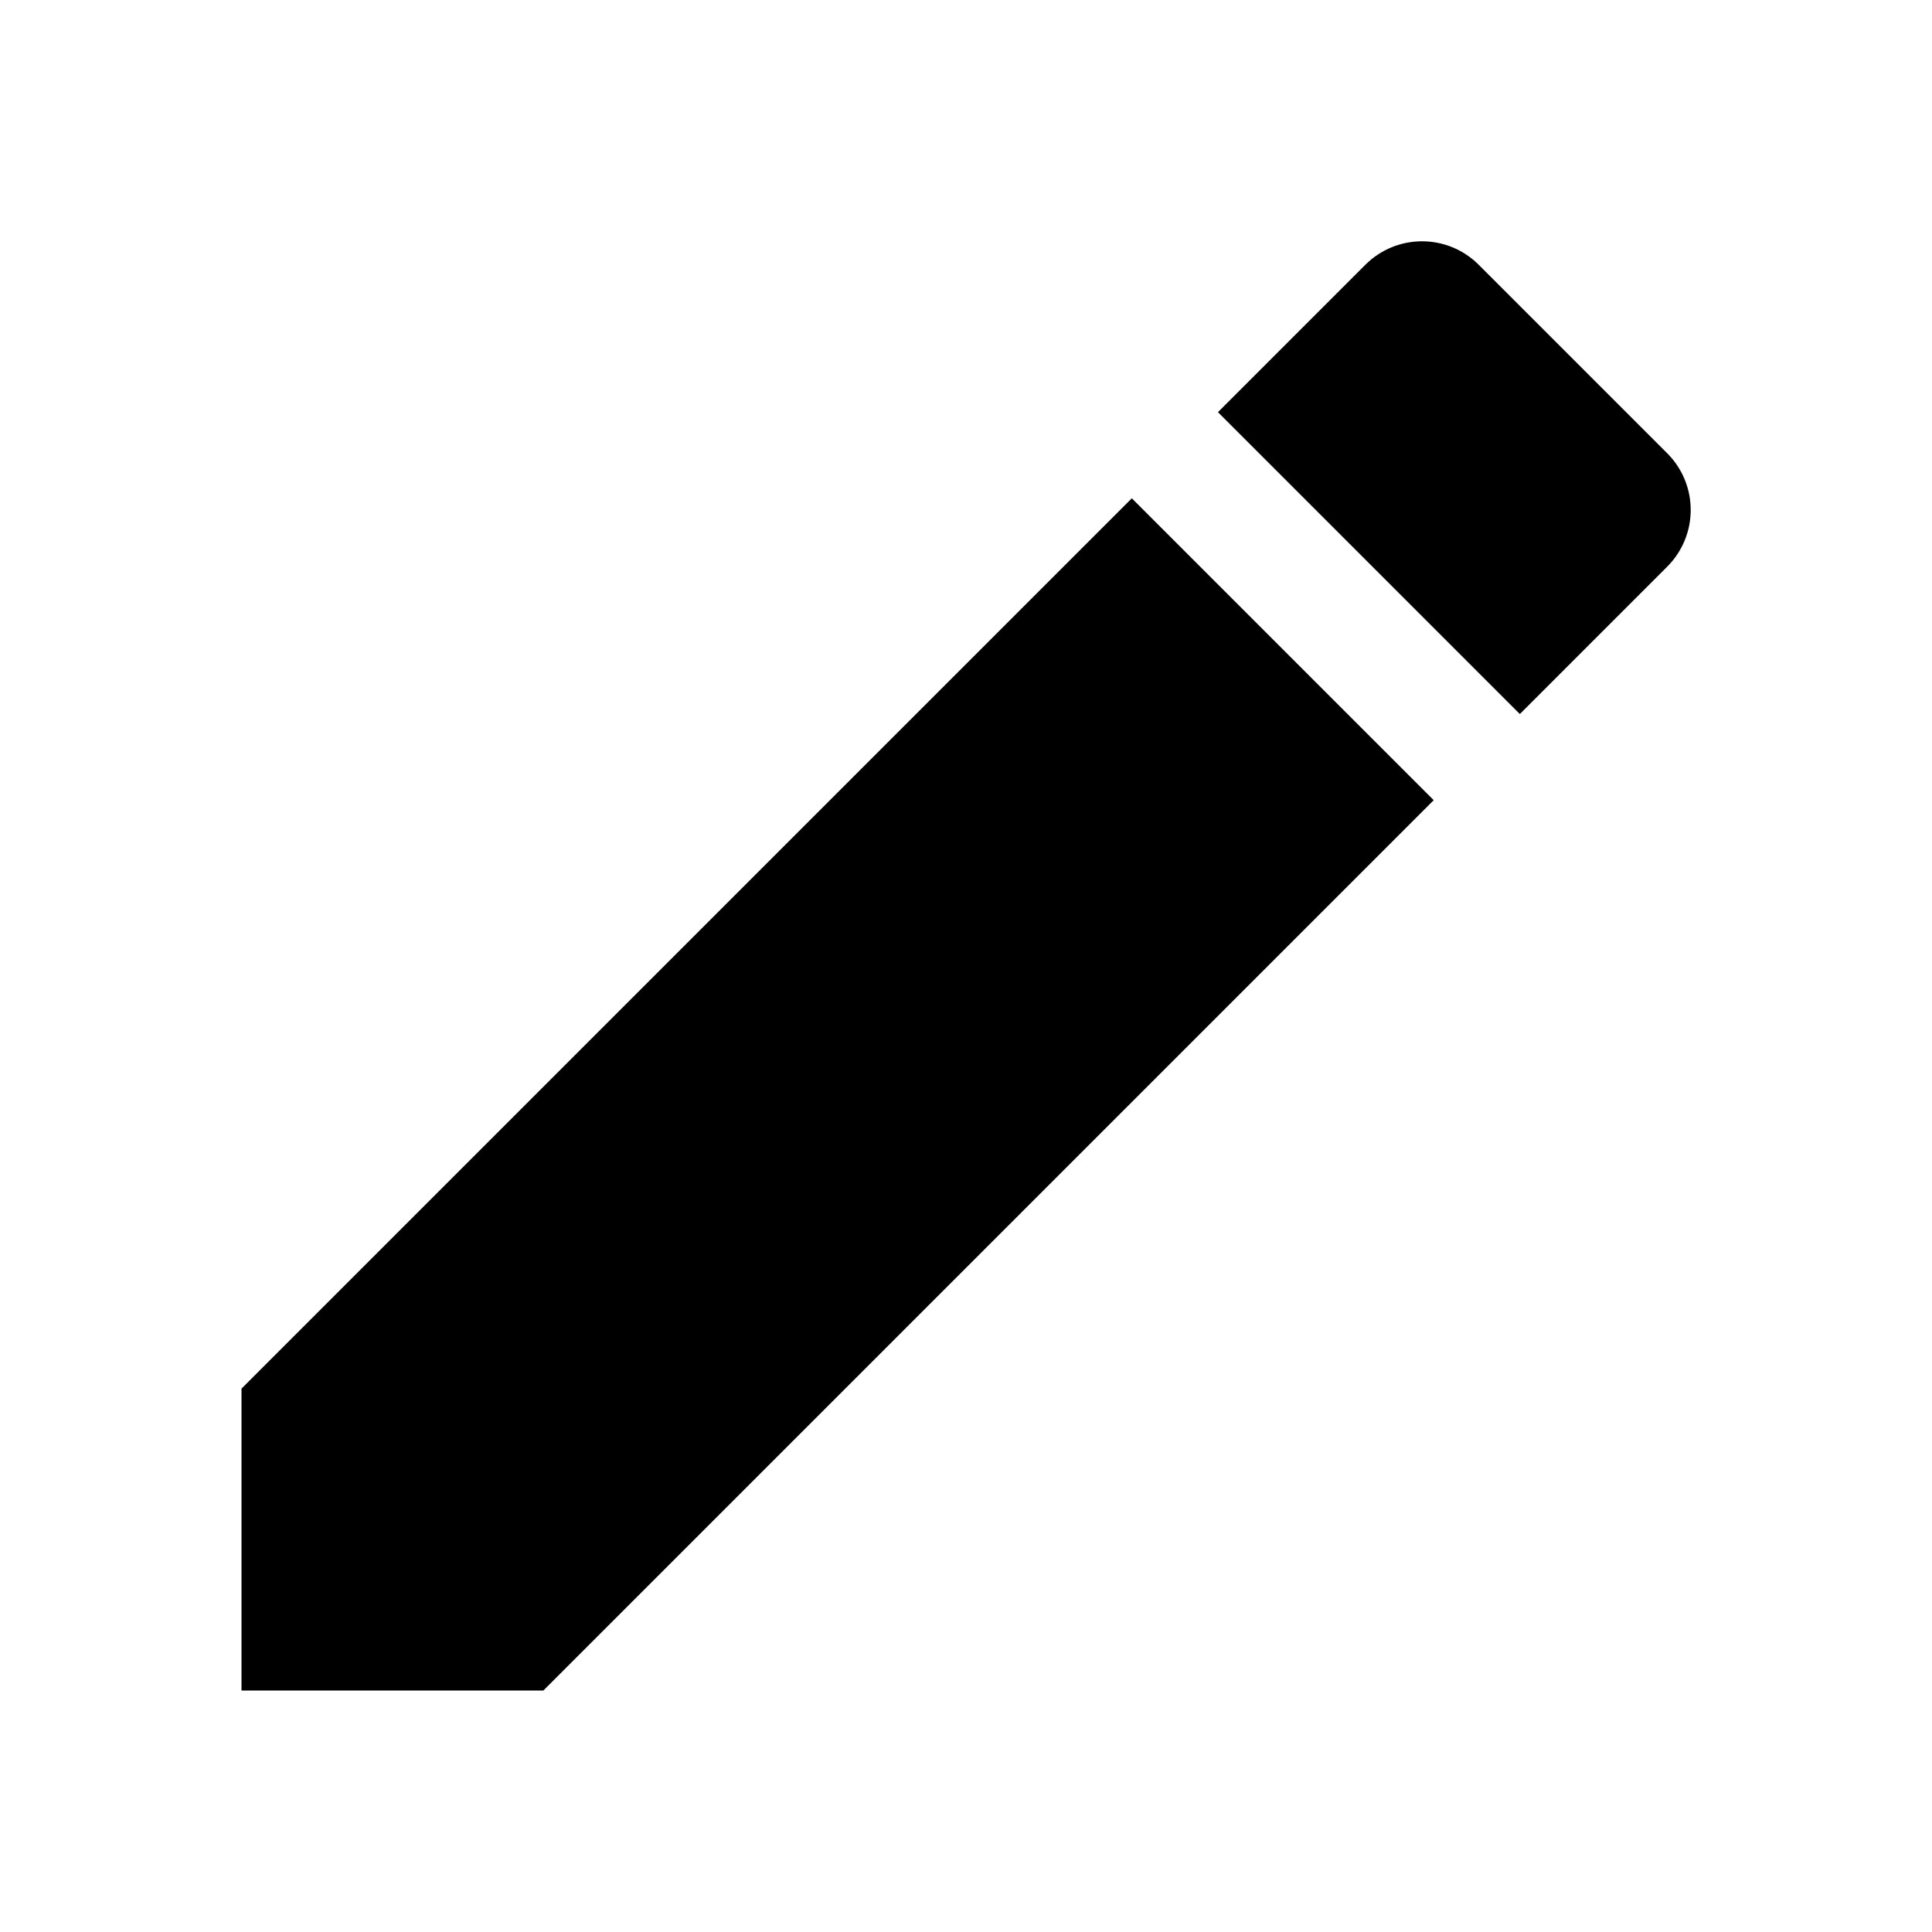
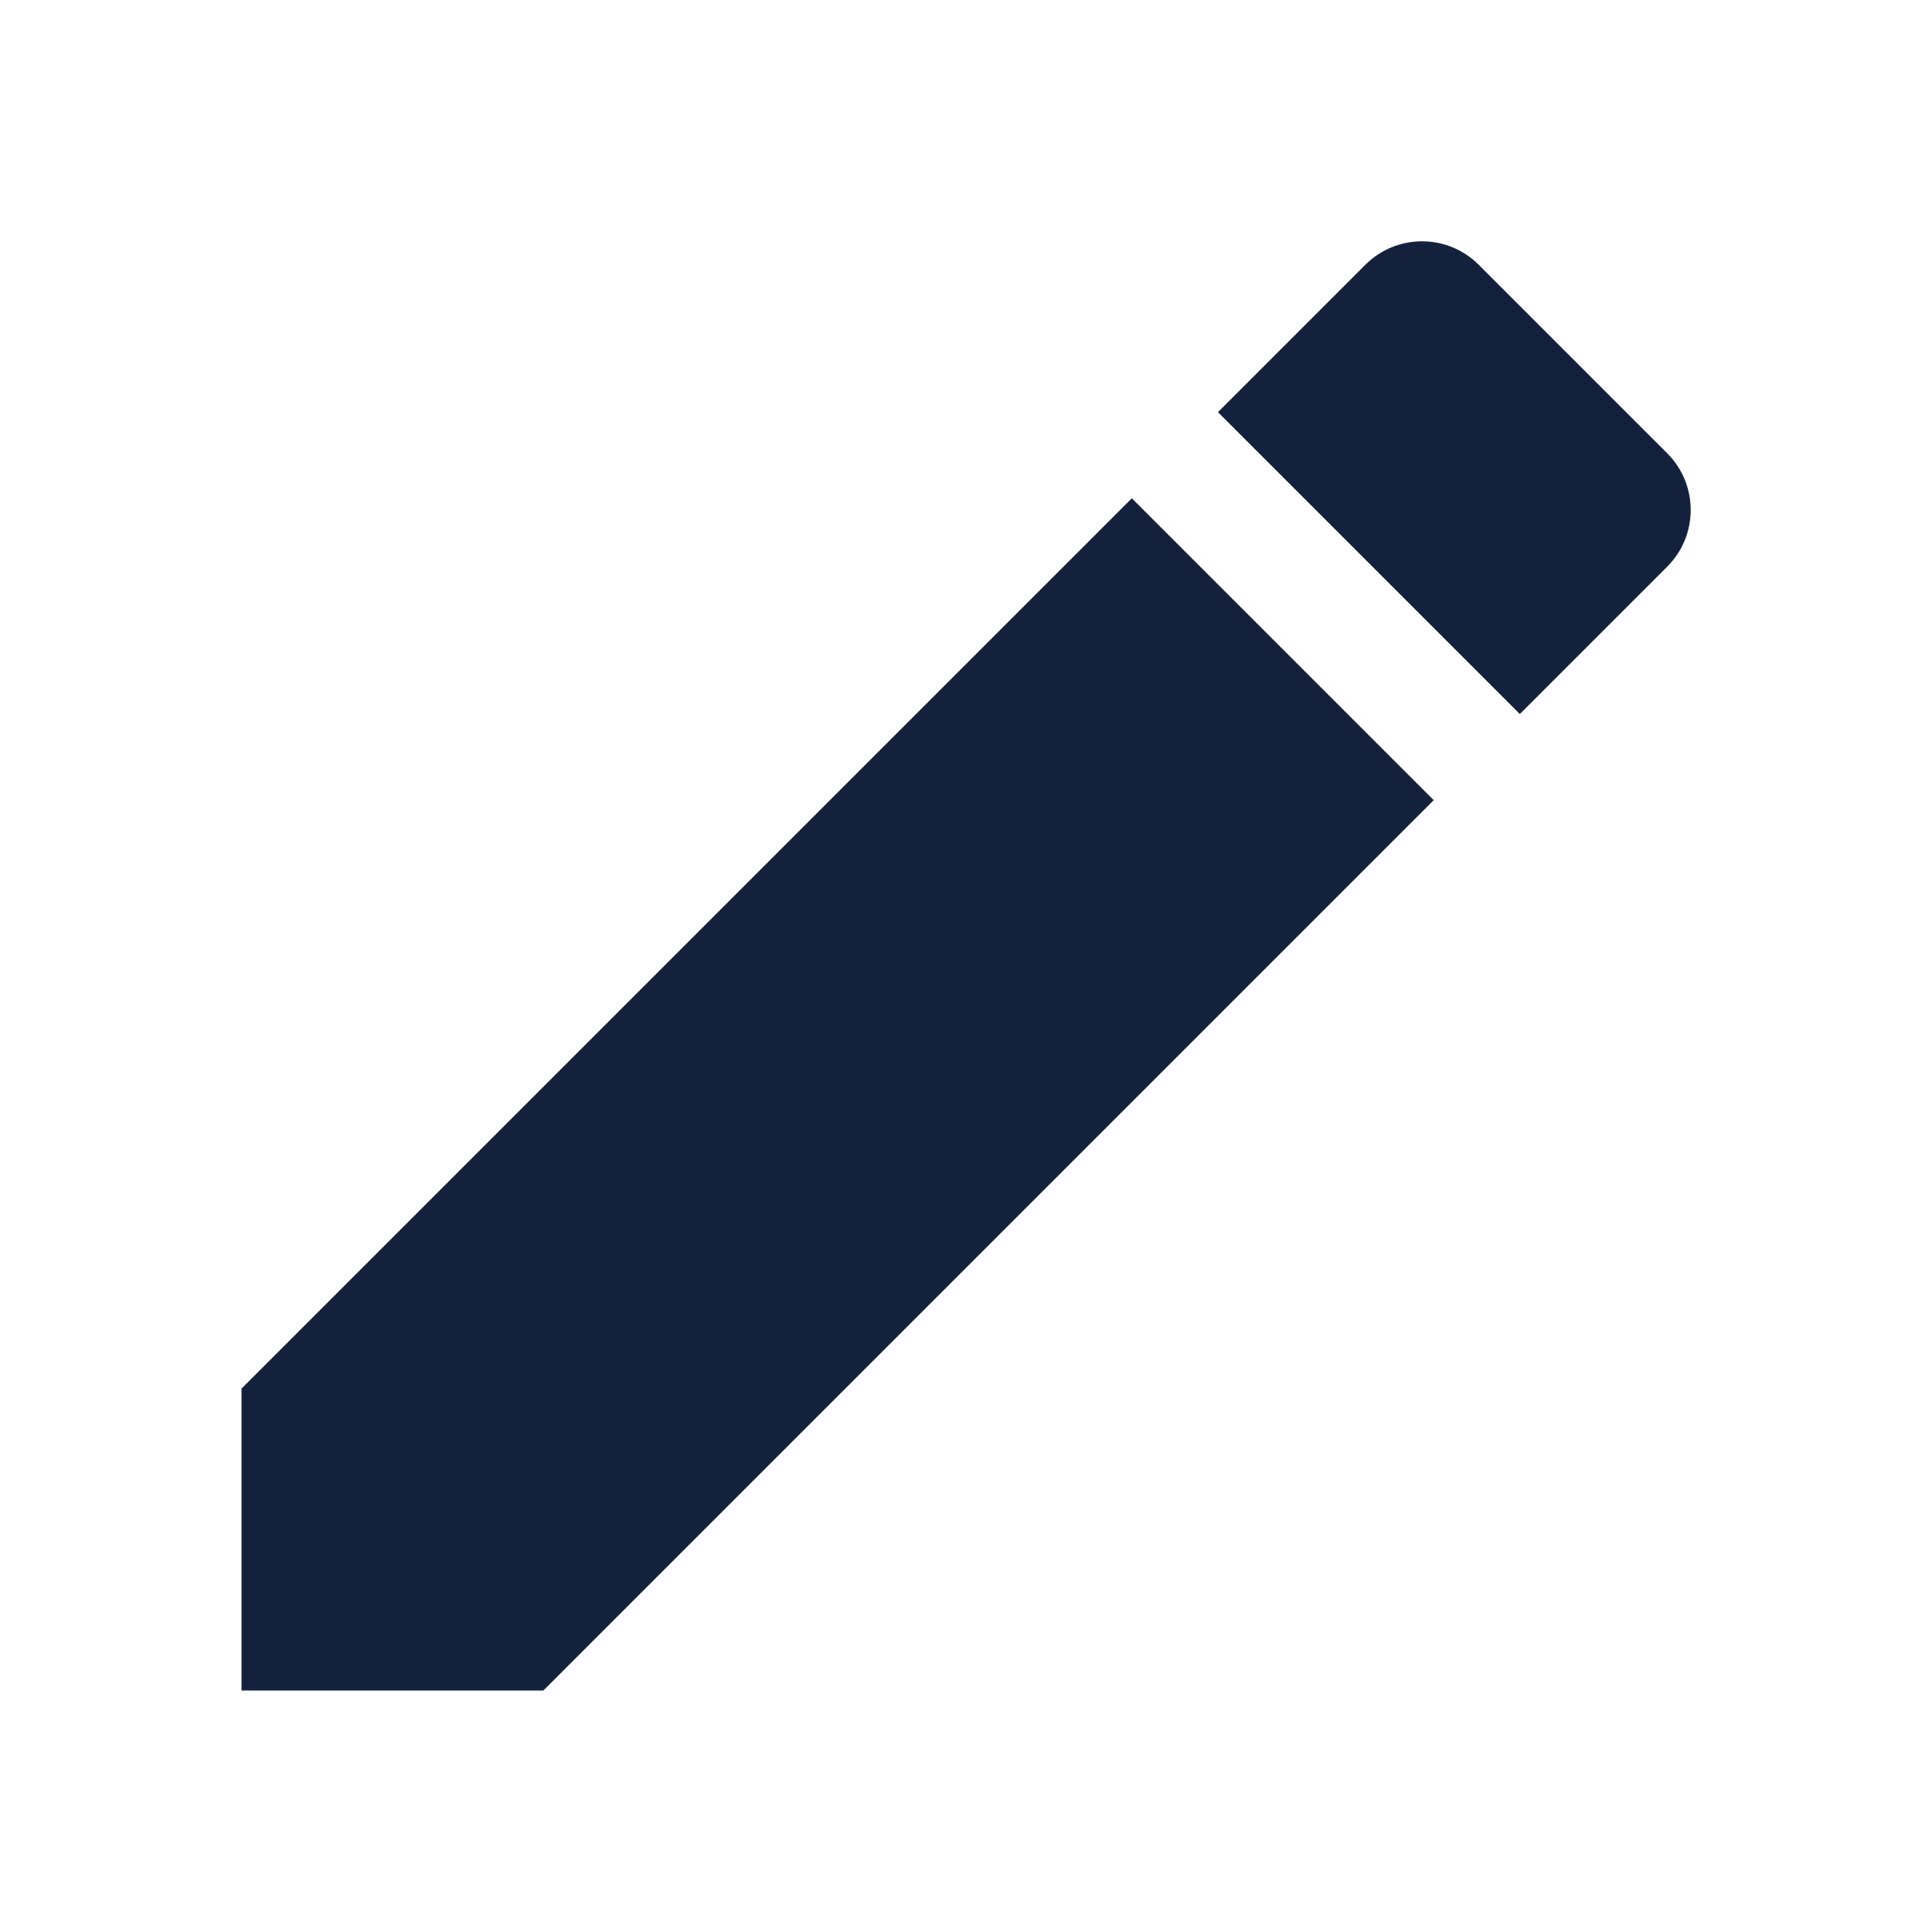
- <svg xmlns="http://www.w3.org/2000/svg" viewBox="0 0 24 24" width="18" height="18" fill="currentColor">
+ <svg xmlns="http://www.w3.org/2000/svg" viewBox="0 0 24 24" width="18" height="18" fill="#14213D">
  <path d="M3 17.25V21h3.75L17.81 9.94l-3.75-3.75L3 17.25zM20.71 7.04c.39-.39.39-1.02 0-1.41l-2.34-2.34c-.39-.39-1.02-.39-1.41 0l-1.83 1.83 3.75 3.75 1.83-1.83z" />
</svg>
